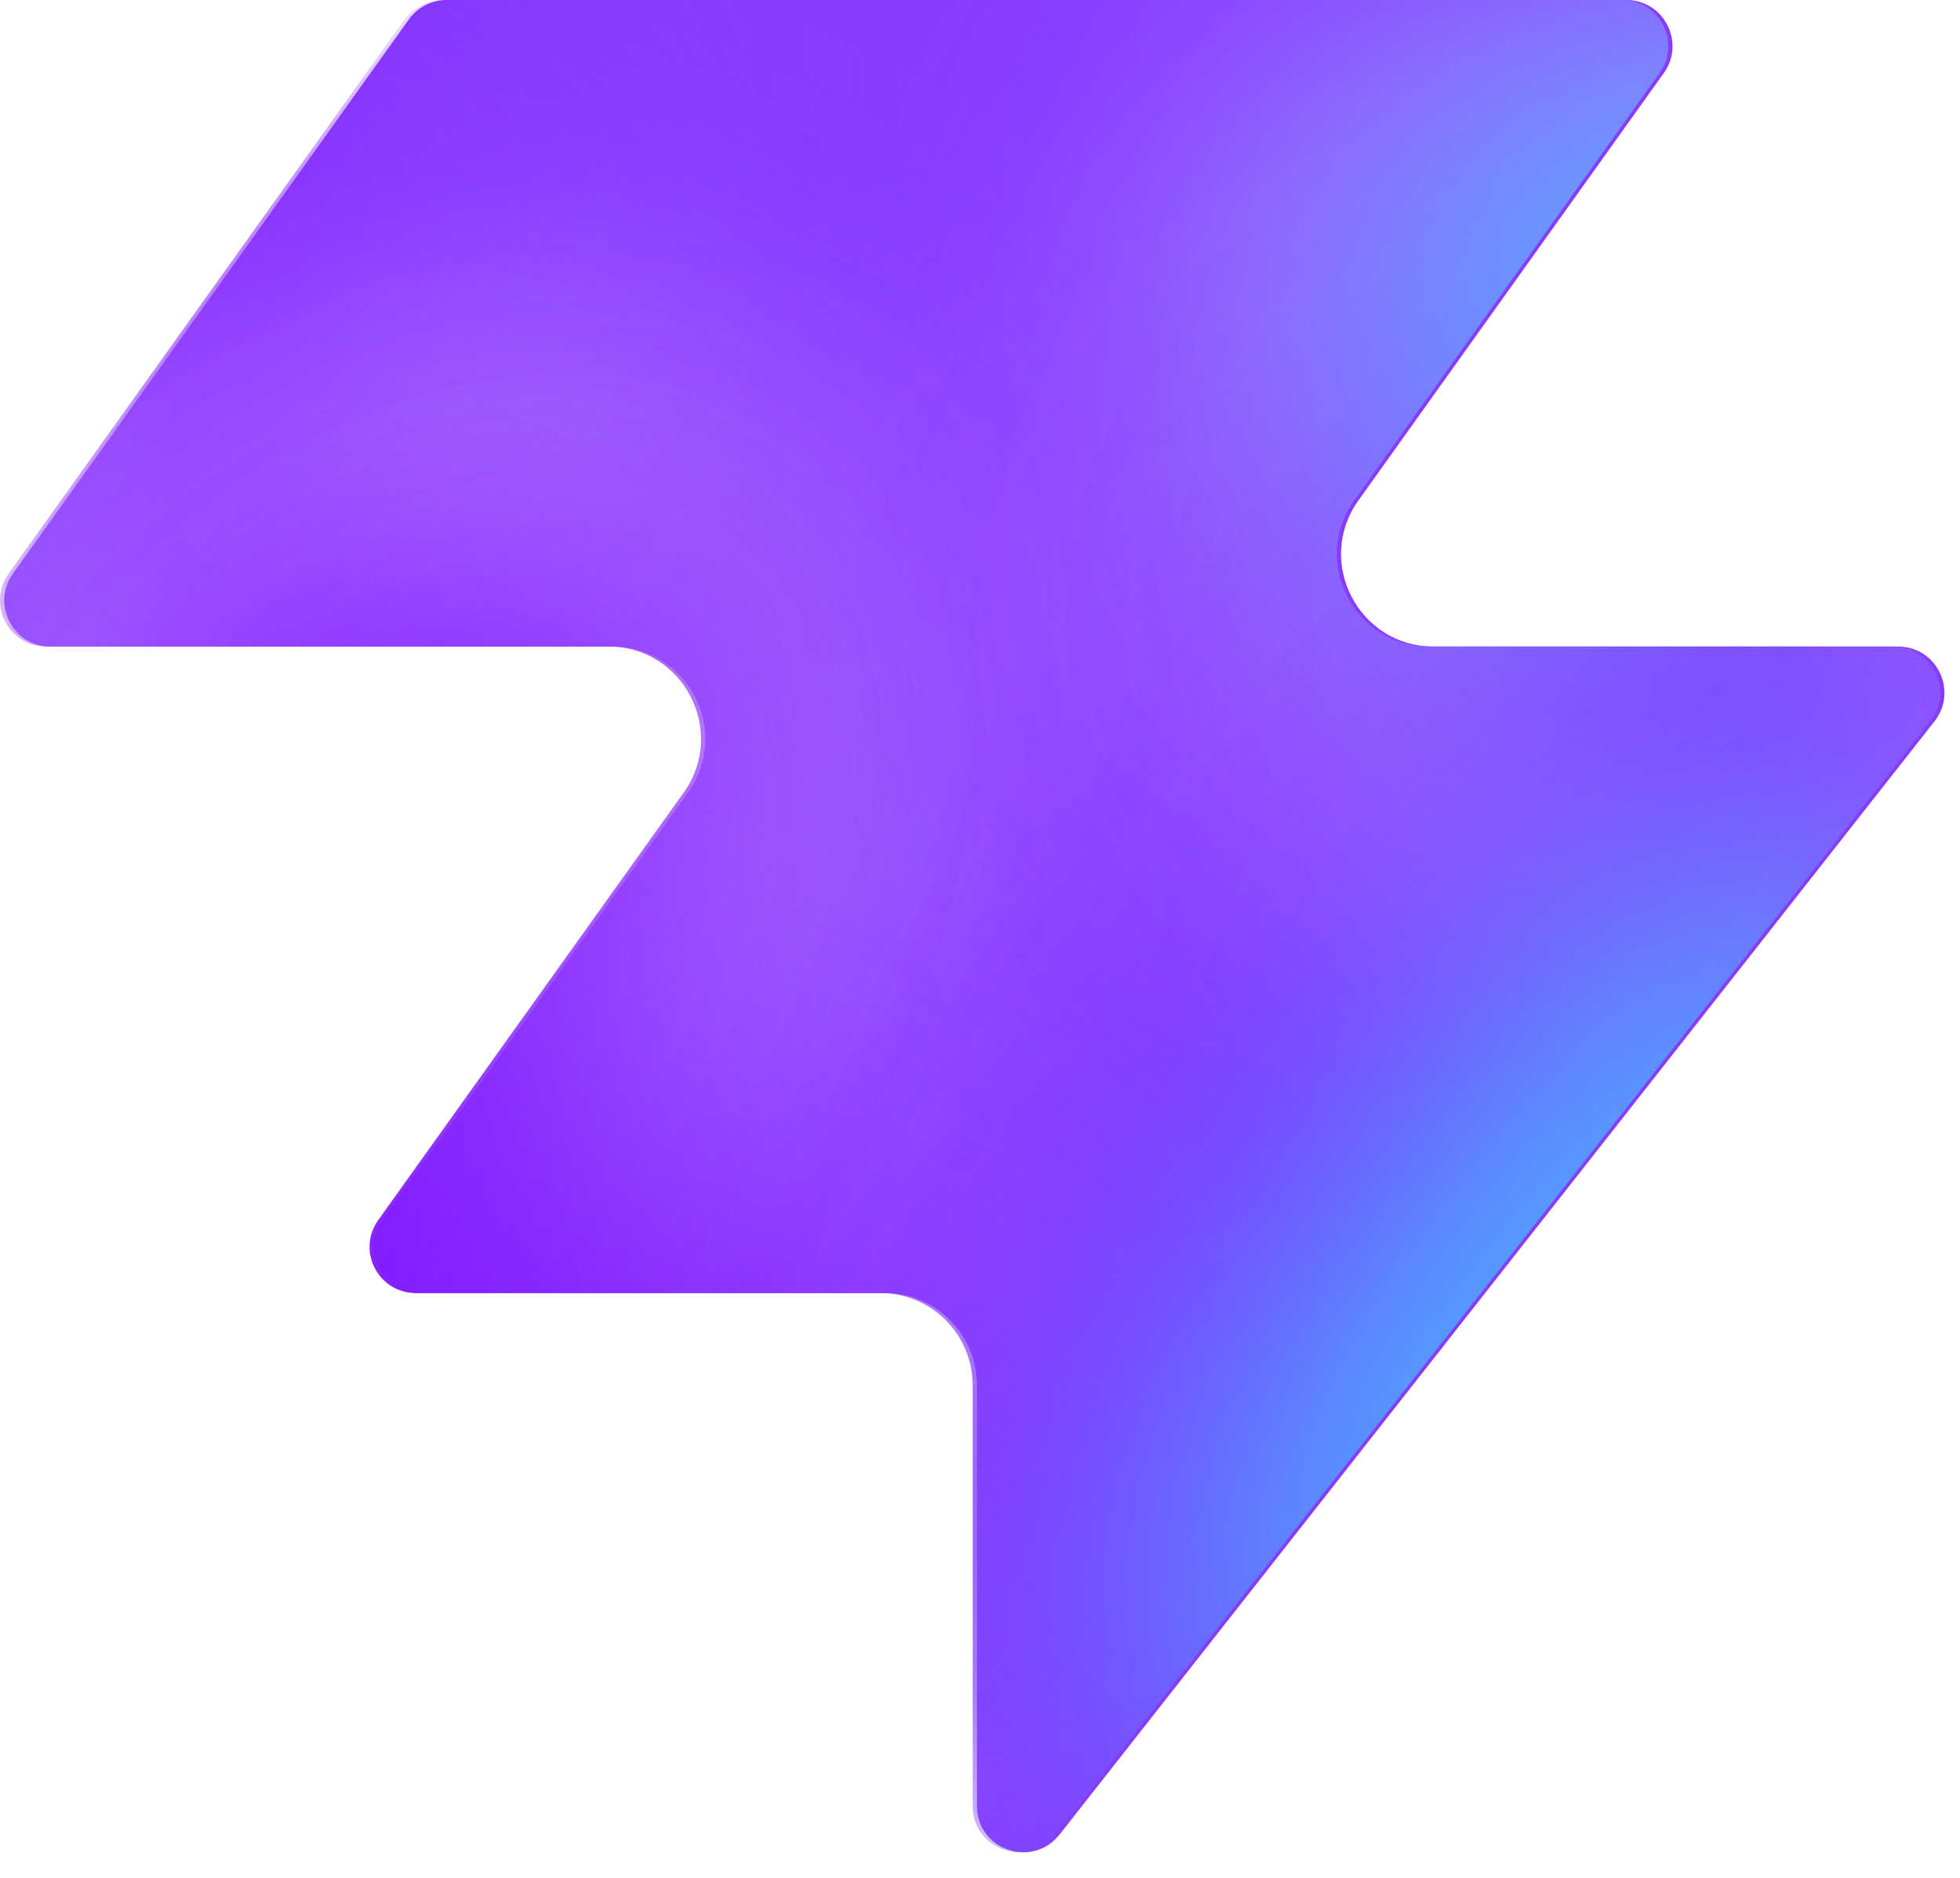
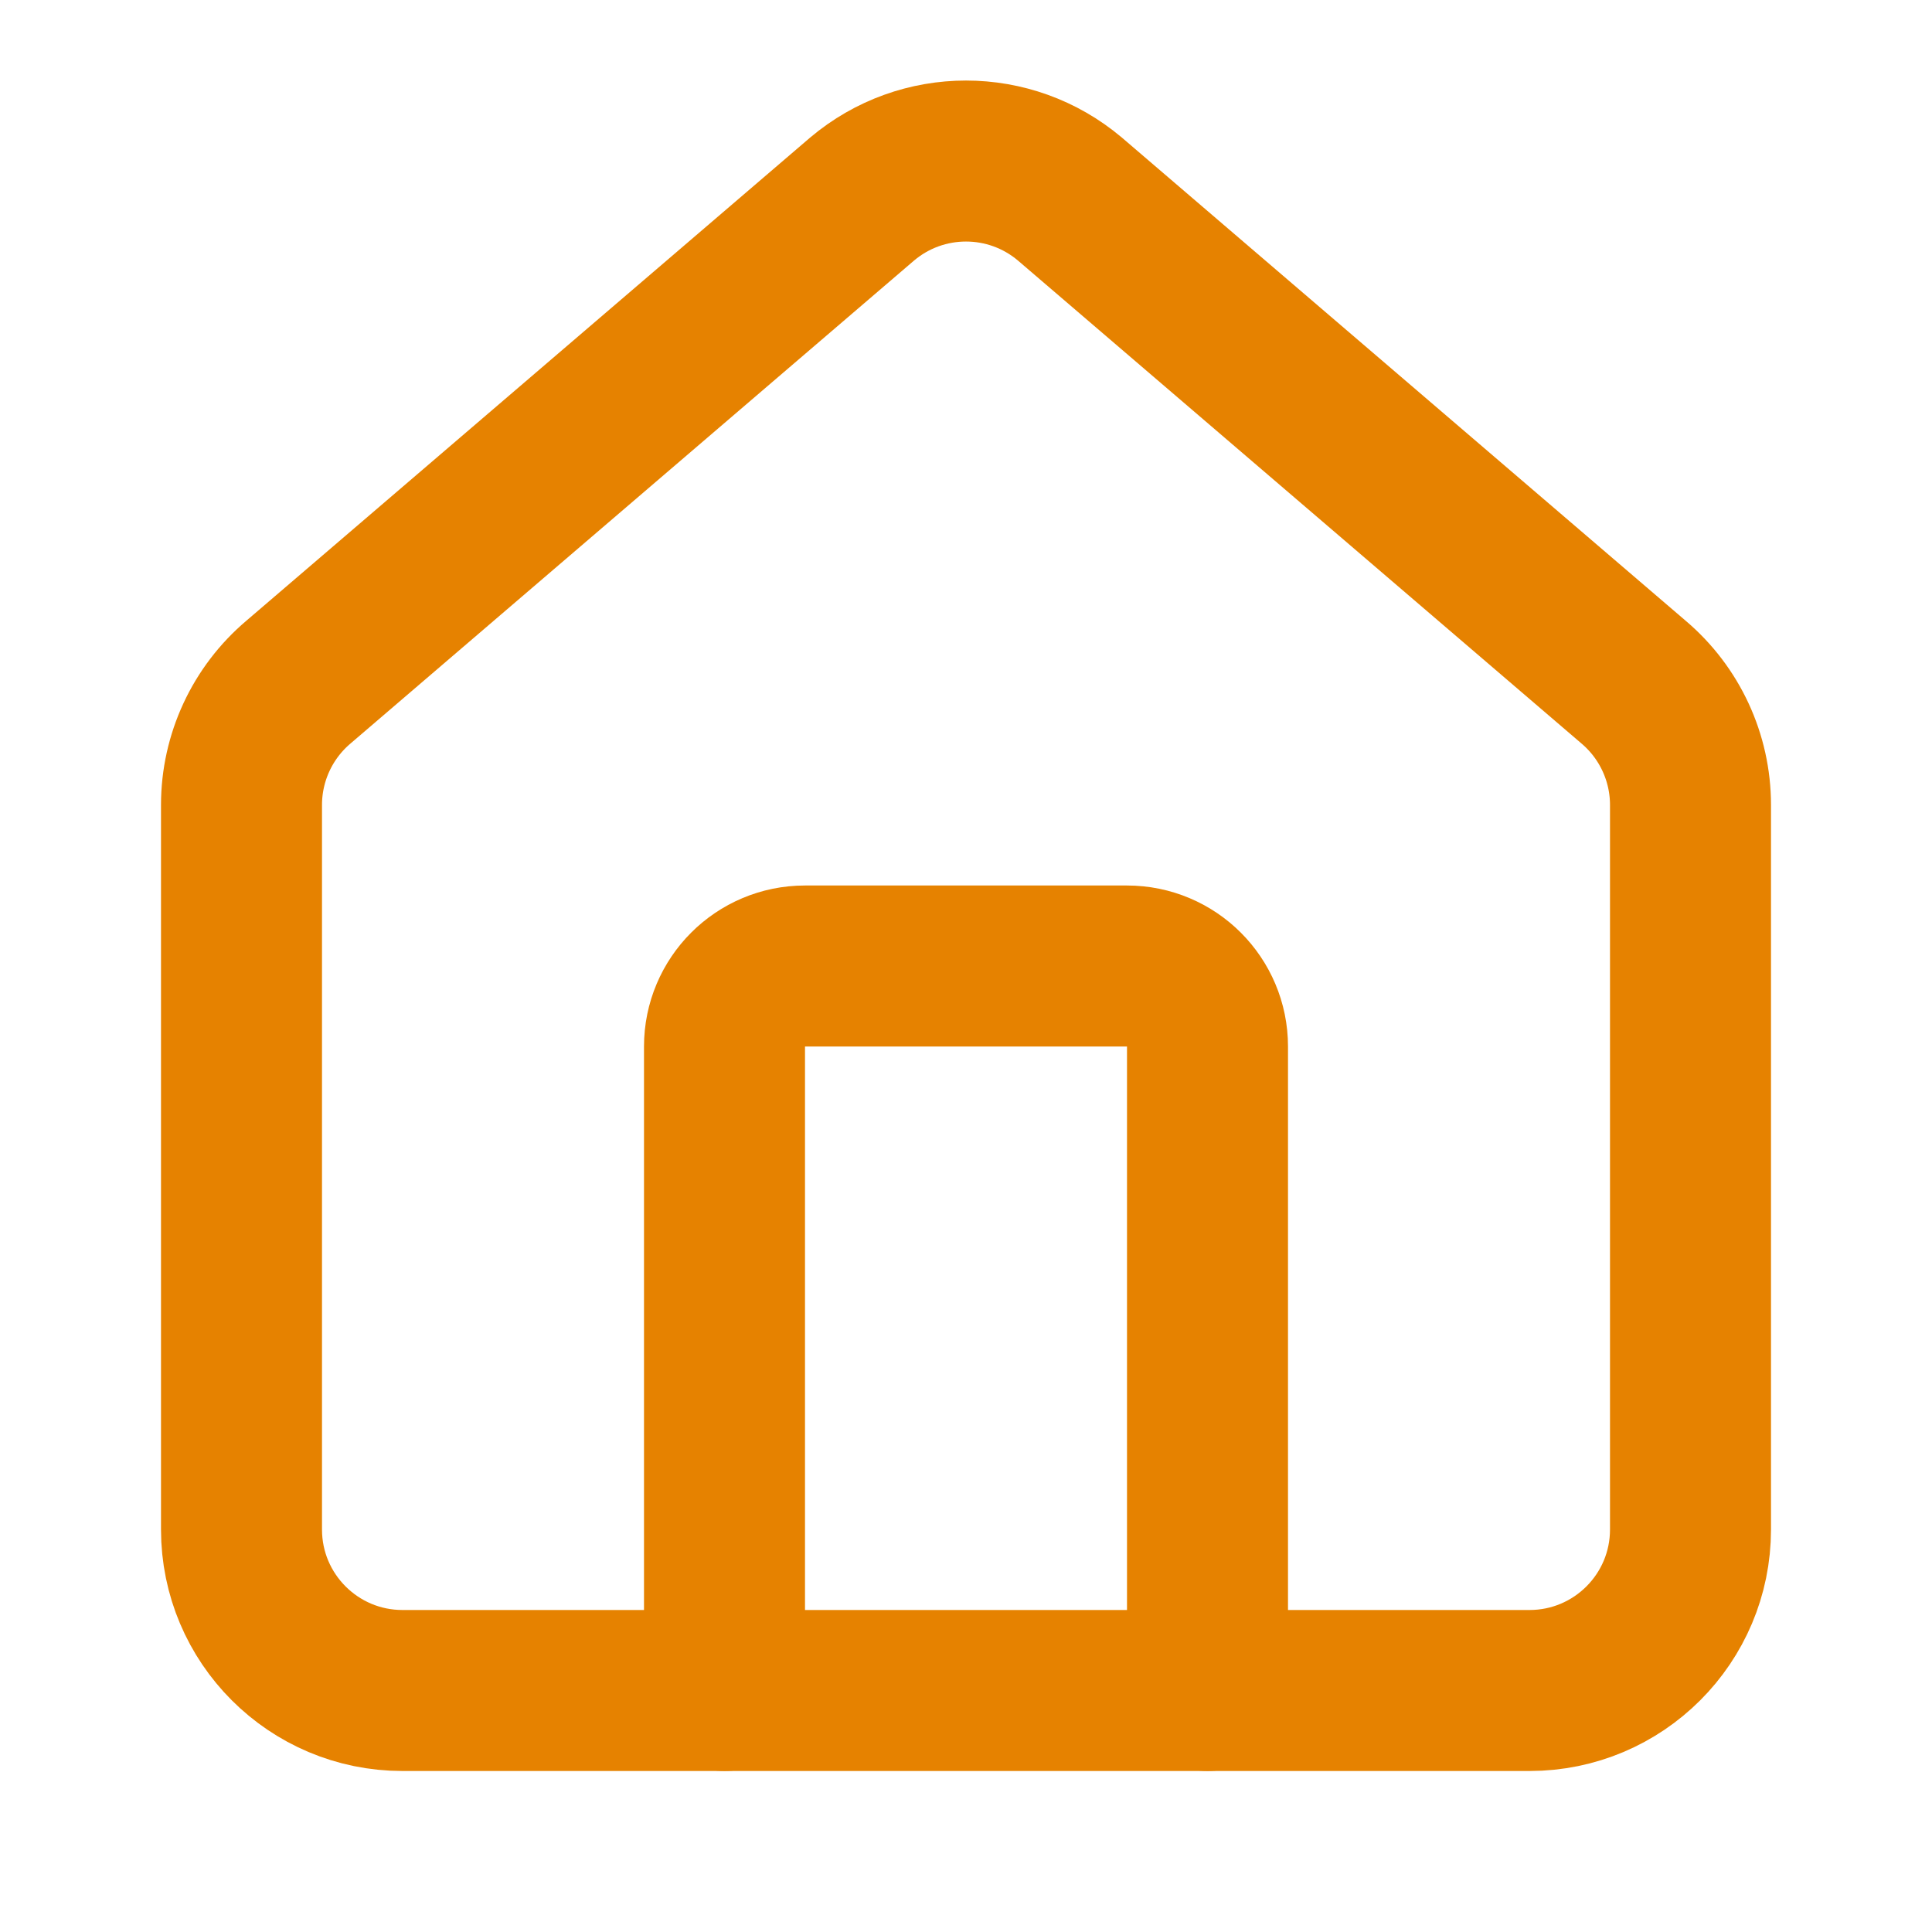
- <svg xmlns="http://www.w3.org/2000/svg" width="48" height="46" fill="none" viewBox="0 0 48 46">
-   <path fill="#863bff" d="M25.946 44.938c-.664.845-2.021.375-2.021-.698V33.937a2.26 2.26 0 0 0-2.262-2.262H10.287c-.92 0-1.456-1.04-.92-1.788l7.48-10.471c1.07-1.497 0-3.578-1.842-3.578H1.237c-.92 0-1.456-1.04-.92-1.788L10.013.474c.214-.297.556-.474.92-.474h28.894c.92 0 1.456 1.04.92 1.788l-7.48 10.471c-1.07 1.498 0 3.579 1.842 3.579h11.377c.943 0 1.473 1.088.89 1.83L25.947 44.94z" style="fill:#863bff;fill:color(display-p3 .525 .23 1);fill-opacity:1" />
-   <mask id="a" width="48" height="46" x="0" y="0" maskUnits="userSpaceOnUse" style="mask-type:alpha">
-     <path fill="#000" d="M25.842 44.938c-.664.844-2.021.375-2.021-.698V33.937a2.26 2.26 0 0 0-2.262-2.262H10.183c-.92 0-1.456-1.04-.92-1.788l7.48-10.471c1.07-1.498 0-3.579-1.842-3.579H1.133c-.92 0-1.456-1.04-.92-1.787L9.91.473c.214-.297.556-.474.92-.474h28.894c.92 0 1.456 1.04.92 1.788l-7.48 10.471c-1.07 1.498 0 3.578 1.842 3.578h11.377c.943 0 1.473 1.088.89 1.832L25.843 44.94z" style="fill:#000;fill-opacity:1" />
-   </mask>
-   <g mask="url(#a)">
-     <g filter="url(#b)">
-       <ellipse cx="5.508" cy="14.704" fill="#ede6ff" rx="5.508" ry="14.704" style="fill:#ede6ff;fill:color(display-p3 .927 .903 1);fill-opacity:1" transform="matrix(.00324 1 1 -.00324 -4.47 31.516)" />
-     </g>
-     <g filter="url(#c)">
-       <ellipse cx="10.399" cy="29.851" fill="#ede6ff" rx="10.399" ry="29.851" style="fill:#ede6ff;fill:color(display-p3 .927 .903 1);fill-opacity:1" transform="matrix(.00324 1 1 -.00324 -39.328 7.883)" />
-     </g>
-     <g filter="url(#d)">
-       <ellipse cx="5.508" cy="30.487" fill="#7e14ff" rx="5.508" ry="30.487" style="fill:#7e14ff;fill:color(display-p3 .492 .077 1);fill-opacity:1" transform="rotate(89.814 -25.913 -14.639)scale(1 -1)" />
-     </g>
-     <g filter="url(#e)">
-       <ellipse cx="5.508" cy="30.599" fill="#7e14ff" rx="5.508" ry="30.599" style="fill:#7e14ff;fill:color(display-p3 .492 .077 1);fill-opacity:1" transform="rotate(89.814 -32.644 -3.334)scale(1 -1)" />
-     </g>
-     <g filter="url(#f)">
-       <ellipse cx="5.508" cy="30.599" fill="#7e14ff" rx="5.508" ry="30.599" style="fill:#7e14ff;fill:color(display-p3 .492 .077 1);fill-opacity:1" transform="matrix(.00324 1 1 -.00324 -34.34 30.47)" />
-     </g>
-     <g filter="url(#g)">
-       <ellipse cx="14.072" cy="22.078" fill="#ede6ff" rx="14.072" ry="22.078" style="fill:#ede6ff;fill:color(display-p3 .927 .903 1);fill-opacity:1" transform="rotate(93.35 24.506 48.493)scale(-1 1)" />
-     </g>
-     <g filter="url(#h)">
-       <ellipse cx="3.47" cy="21.501" fill="#7e14ff" rx="3.47" ry="21.501" style="fill:#7e14ff;fill:color(display-p3 .492 .077 1);fill-opacity:1" transform="rotate(89.009 28.708 47.59)scale(-1 1)" />
-     </g>
-     <g filter="url(#i)">
-       <ellipse cx="3.47" cy="21.501" fill="#7e14ff" rx="3.47" ry="21.501" style="fill:#7e14ff;fill:color(display-p3 .492 .077 1);fill-opacity:1" transform="rotate(89.009 28.708 47.59)scale(-1 1)" />
-     </g>
-     <g filter="url(#j)">
-       <ellipse cx=".387" cy="8.972" fill="#7e14ff" rx="4.407" ry="29.108" style="fill:#7e14ff;fill:color(display-p3 .492 .077 1);fill-opacity:1" transform="rotate(39.51 .387 8.972)" />
-     </g>
-     <g filter="url(#k)">
-       <ellipse cx="47.523" cy="-6.092" fill="#7e14ff" rx="4.407" ry="29.108" style="fill:#7e14ff;fill:color(display-p3 .492 .077 1);fill-opacity:1" transform="rotate(37.892 47.523 -6.092)" />
-     </g>
-     <g filter="url(#l)">
-       <ellipse cx="41.412" cy="6.333" fill="#47bfff" rx="5.971" ry="9.665" style="fill:#47bfff;fill:color(display-p3 .28 .748 1);fill-opacity:1" transform="rotate(37.892 41.412 6.333)" />
-     </g>
-     <g filter="url(#m)">
-       <ellipse cx="-1.879" cy="38.332" fill="#7e14ff" rx="4.407" ry="29.108" style="fill:#7e14ff;fill:color(display-p3 .492 .077 1);fill-opacity:1" transform="rotate(37.892 -1.88 38.332)" />
-     </g>
-     <g filter="url(#n)">
-       <ellipse cx="-1.879" cy="38.332" fill="#7e14ff" rx="4.407" ry="29.108" style="fill:#7e14ff;fill:color(display-p3 .492 .077 1);fill-opacity:1" transform="rotate(37.892 -1.88 38.332)" />
-     </g>
-     <g filter="url(#o)">
-       <ellipse cx="35.651" cy="29.907" fill="#7e14ff" rx="4.407" ry="29.108" style="fill:#7e14ff;fill:color(display-p3 .492 .077 1);fill-opacity:1" transform="rotate(37.892 35.651 29.907)" />
-     </g>
-     <g filter="url(#p)">
-       <ellipse cx="38.418" cy="32.4" fill="#47bfff" rx="5.971" ry="15.297" style="fill:#47bfff;fill:color(display-p3 .28 .748 1);fill-opacity:1" transform="rotate(37.892 38.418 32.4)" />
-     </g>
-   </g>
-   <defs>
-     <filter id="b" width="60.045" height="41.654" x="-19.77" y="16.149" color-interpolation-filters="sRGB" filterUnits="userSpaceOnUse">
-       <feFlood flood-opacity="0" result="BackgroundImageFix" />
-       <feBlend in="SourceGraphic" in2="BackgroundImageFix" result="shape" />
-       <feGaussianBlur result="effect1_foregroundBlur_2002_17158" stdDeviation="7.659" />
-     </filter>
-     <filter id="c" width="90.34" height="51.437" x="-54.613" y="-7.533" color-interpolation-filters="sRGB" filterUnits="userSpaceOnUse">
-       <feFlood flood-opacity="0" result="BackgroundImageFix" />
-       <feBlend in="SourceGraphic" in2="BackgroundImageFix" result="shape" />
-       <feGaussianBlur result="effect1_foregroundBlur_2002_17158" stdDeviation="7.659" />
-     </filter>
-     <filter id="d" width="79.355" height="29.4" x="-49.64" y="2.03" color-interpolation-filters="sRGB" filterUnits="userSpaceOnUse">
-       <feFlood flood-opacity="0" result="BackgroundImageFix" />
-       <feBlend in="SourceGraphic" in2="BackgroundImageFix" result="shape" />
-       <feGaussianBlur result="effect1_foregroundBlur_2002_17158" stdDeviation="4.596" />
-     </filter>
-     <filter id="e" width="79.579" height="29.4" x="-45.045" y="20.029" color-interpolation-filters="sRGB" filterUnits="userSpaceOnUse">
-       <feFlood flood-opacity="0" result="BackgroundImageFix" />
-       <feBlend in="SourceGraphic" in2="BackgroundImageFix" result="shape" />
-       <feGaussianBlur result="effect1_foregroundBlur_2002_17158" stdDeviation="4.596" />
-     </filter>
-     <filter id="f" width="79.579" height="29.4" x="-43.513" y="21.178" color-interpolation-filters="sRGB" filterUnits="userSpaceOnUse">
-       <feFlood flood-opacity="0" result="BackgroundImageFix" />
-       <feBlend in="SourceGraphic" in2="BackgroundImageFix" result="shape" />
-       <feGaussianBlur result="effect1_foregroundBlur_2002_17158" stdDeviation="4.596" />
-     </filter>
-     <filter id="g" width="74.749" height="58.852" x="15.756" y="-17.901" color-interpolation-filters="sRGB" filterUnits="userSpaceOnUse">
-       <feFlood flood-opacity="0" result="BackgroundImageFix" />
-       <feBlend in="SourceGraphic" in2="BackgroundImageFix" result="shape" />
-       <feGaussianBlur result="effect1_foregroundBlur_2002_17158" stdDeviation="7.659" />
-     </filter>
-     <filter id="h" width="61.377" height="25.362" x="23.548" y="2.284" color-interpolation-filters="sRGB" filterUnits="userSpaceOnUse">
-       <feFlood flood-opacity="0" result="BackgroundImageFix" />
-       <feBlend in="SourceGraphic" in2="BackgroundImageFix" result="shape" />
-       <feGaussianBlur result="effect1_foregroundBlur_2002_17158" stdDeviation="4.596" />
-     </filter>
-     <filter id="i" width="61.377" height="25.362" x="23.548" y="2.284" color-interpolation-filters="sRGB" filterUnits="userSpaceOnUse">
-       <feFlood flood-opacity="0" result="BackgroundImageFix" />
-       <feBlend in="SourceGraphic" in2="BackgroundImageFix" result="shape" />
-       <feGaussianBlur result="effect1_foregroundBlur_2002_17158" stdDeviation="4.596" />
-     </filter>
-     <filter id="j" width="56.045" height="63.649" x="-27.636" y="-22.853" color-interpolation-filters="sRGB" filterUnits="userSpaceOnUse">
-       <feFlood flood-opacity="0" result="BackgroundImageFix" />
-       <feBlend in="SourceGraphic" in2="BackgroundImageFix" result="shape" />
-       <feGaussianBlur result="effect1_foregroundBlur_2002_17158" stdDeviation="4.596" />
-     </filter>
-     <filter id="k" width="54.814" height="64.646" x="20.116" y="-38.415" color-interpolation-filters="sRGB" filterUnits="userSpaceOnUse">
-       <feFlood flood-opacity="0" result="BackgroundImageFix" />
-       <feBlend in="SourceGraphic" in2="BackgroundImageFix" result="shape" />
-       <feGaussianBlur result="effect1_foregroundBlur_2002_17158" stdDeviation="4.596" />
-     </filter>
-     <filter id="l" width="33.541" height="35.313" x="24.641" y="-11.323" color-interpolation-filters="sRGB" filterUnits="userSpaceOnUse">
-       <feFlood flood-opacity="0" result="BackgroundImageFix" />
-       <feBlend in="SourceGraphic" in2="BackgroundImageFix" result="shape" />
-       <feGaussianBlur result="effect1_foregroundBlur_2002_17158" stdDeviation="4.596" />
-     </filter>
-     <filter id="m" width="54.814" height="64.646" x="-29.286" y="6.009" color-interpolation-filters="sRGB" filterUnits="userSpaceOnUse">
-       <feFlood flood-opacity="0" result="BackgroundImageFix" />
-       <feBlend in="SourceGraphic" in2="BackgroundImageFix" result="shape" />
-       <feGaussianBlur result="effect1_foregroundBlur_2002_17158" stdDeviation="4.596" />
-     </filter>
-     <filter id="n" width="54.814" height="64.646" x="-29.286" y="6.009" color-interpolation-filters="sRGB" filterUnits="userSpaceOnUse">
-       <feFlood flood-opacity="0" result="BackgroundImageFix" />
-       <feBlend in="SourceGraphic" in2="BackgroundImageFix" result="shape" />
-       <feGaussianBlur result="effect1_foregroundBlur_2002_17158" stdDeviation="4.596" />
-     </filter>
-     <filter id="o" width="54.814" height="64.646" x="8.244" y="-2.416" color-interpolation-filters="sRGB" filterUnits="userSpaceOnUse">
-       <feFlood flood-opacity="0" result="BackgroundImageFix" />
-       <feBlend in="SourceGraphic" in2="BackgroundImageFix" result="shape" />
-       <feGaussianBlur result="effect1_foregroundBlur_2002_17158" stdDeviation="4.596" />
-     </filter>
-     <filter id="p" width="39.409" height="43.623" x="18.713" y="10.588" color-interpolation-filters="sRGB" filterUnits="userSpaceOnUse">
-       <feFlood flood-opacity="0" result="BackgroundImageFix" />
-       <feBlend in="SourceGraphic" in2="BackgroundImageFix" result="shape" />
-       <feGaussianBlur result="effect1_foregroundBlur_2002_17158" stdDeviation="4.596" />
-     </filter>
-   </defs>
+ <svg xmlns="http://www.w3.org/2000/svg" width="32" height="32" viewBox="0 0 24 24" fill="none" stroke="#e68200" stroke-width="2" stroke-linecap="round" stroke-linejoin="round">
+   <path d="M15 21v-8a1 1 0 0 0-1-1h-4a1 1 0 0 0-1 1v8" />
+   <path d="M3 10a2 2 0 0 1 .709-1.528l7-5.999a2 2 0 0 1 2.582 0l7 5.999A2 2 0 0 1 21 10v9a2 2 0 0 1-2 2H5a2 2 0 0 1-2-2z" />
</svg>
